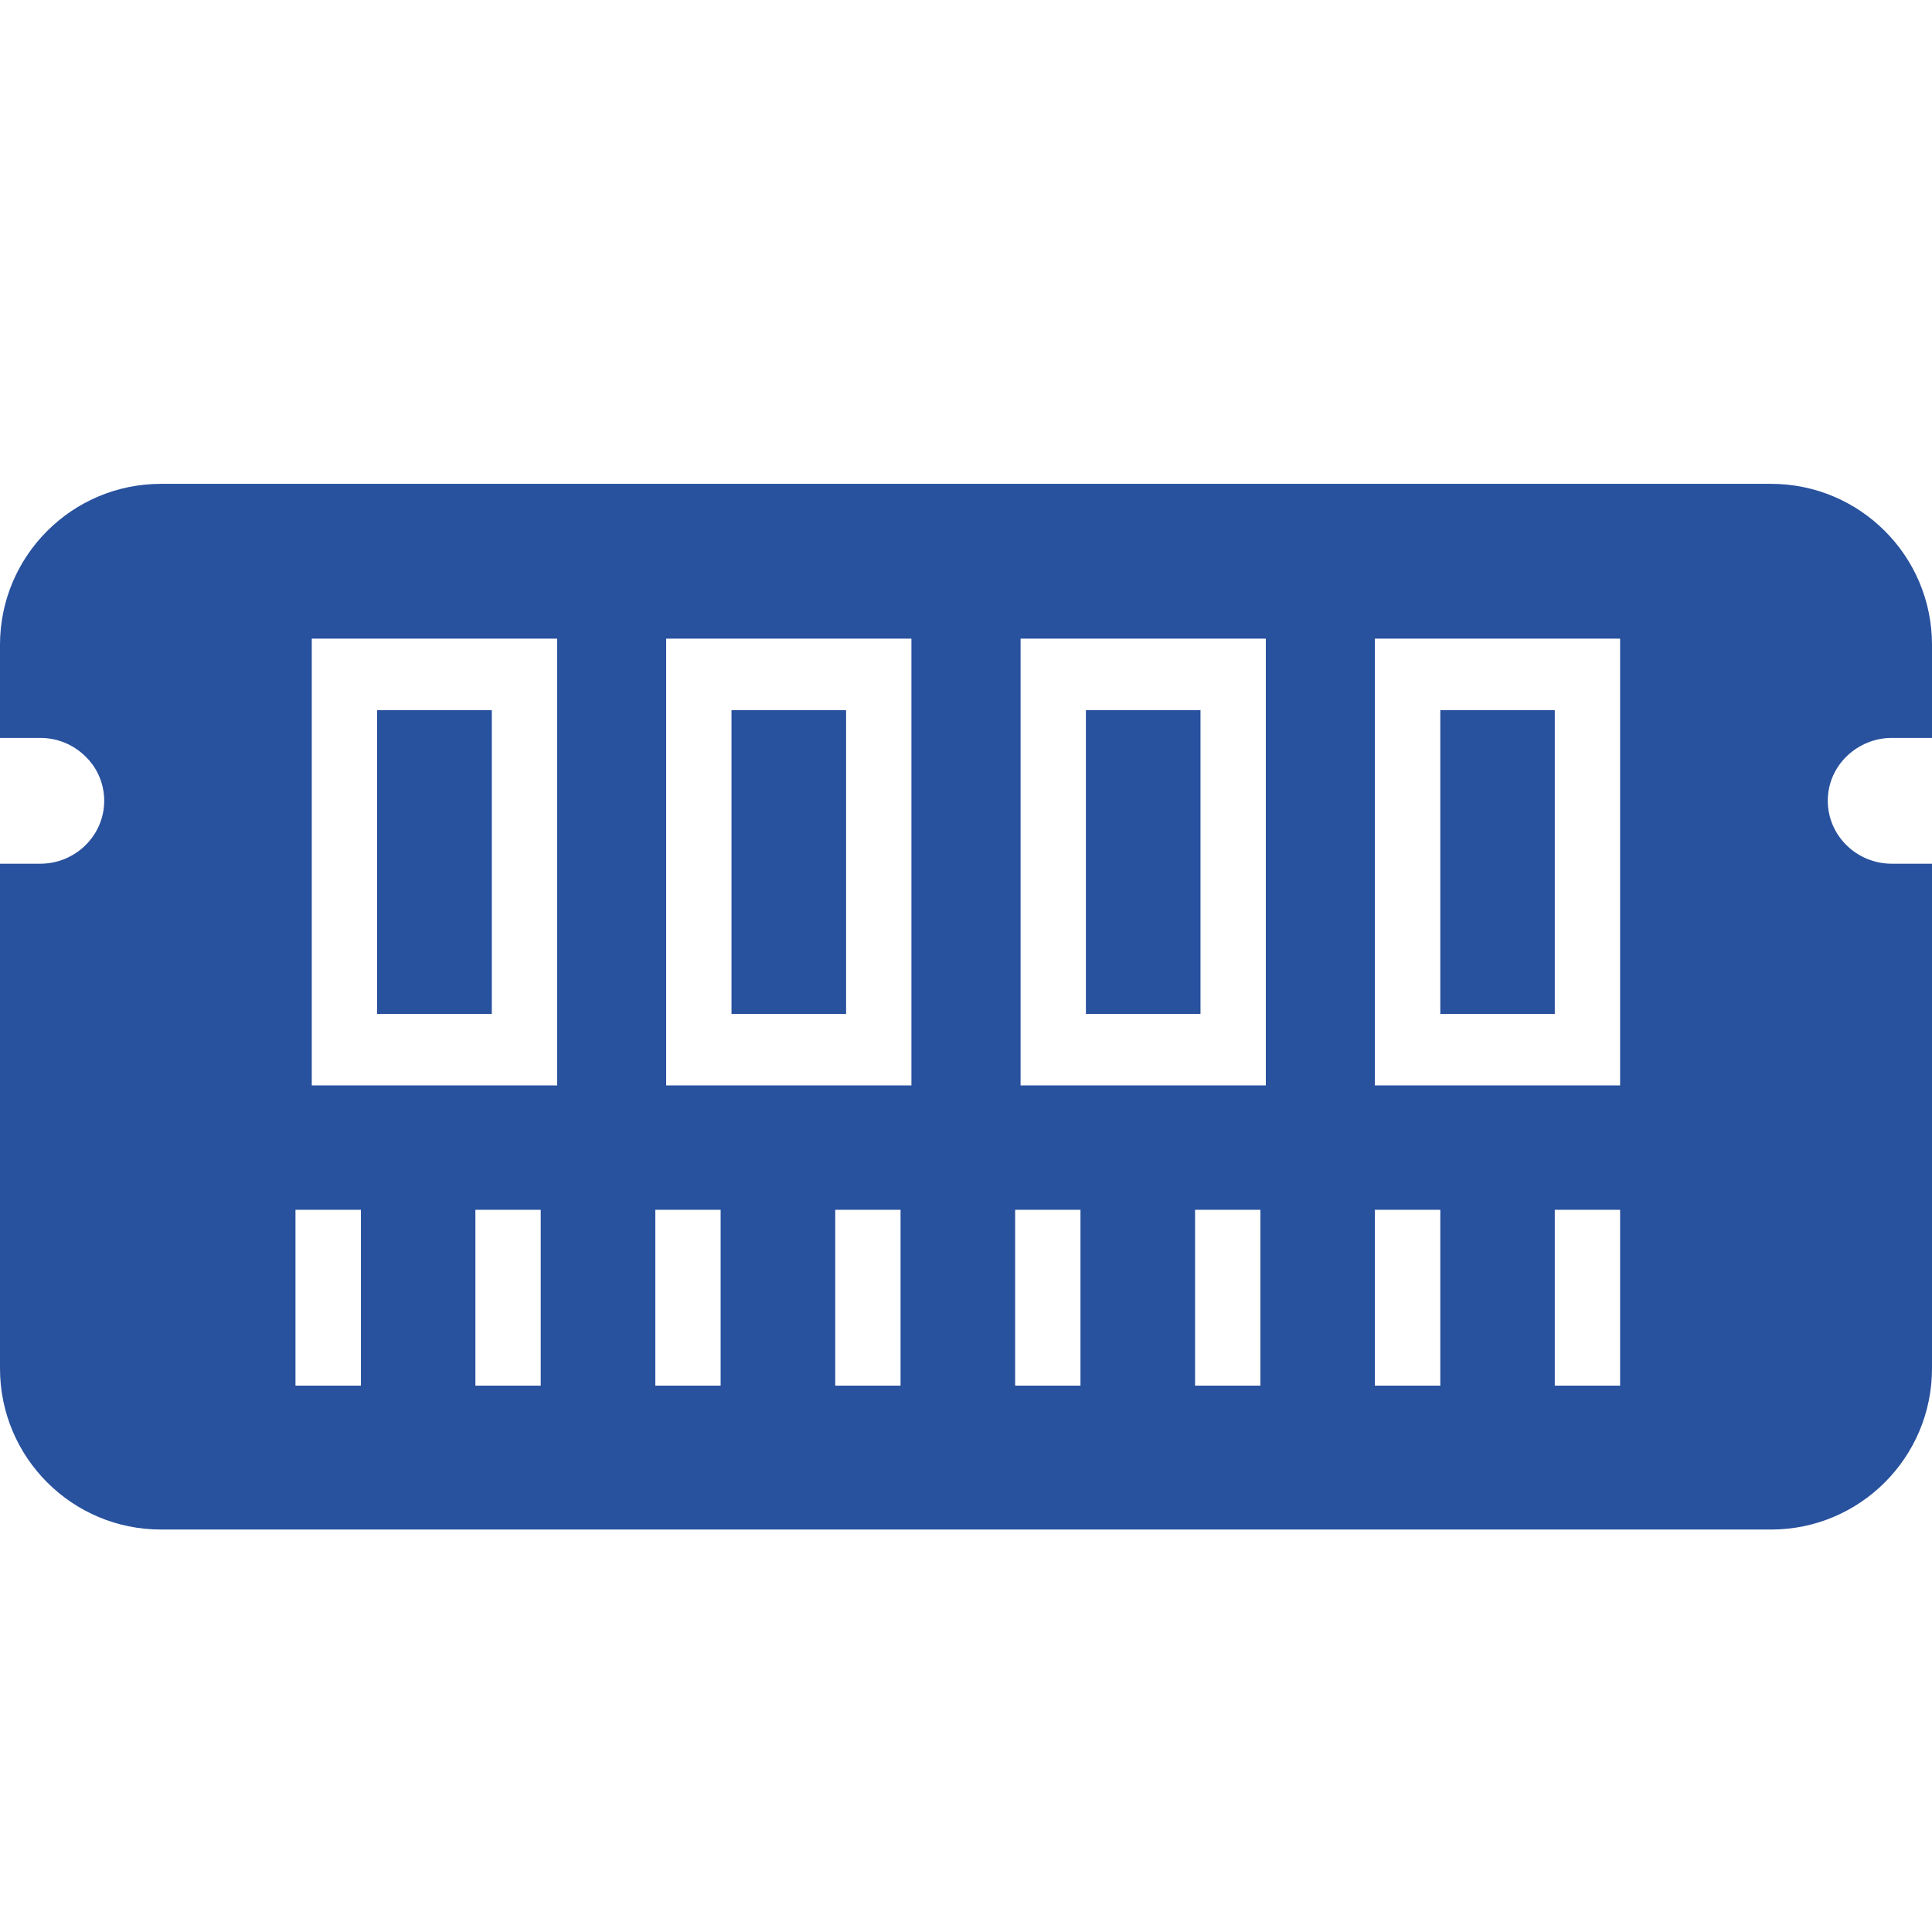
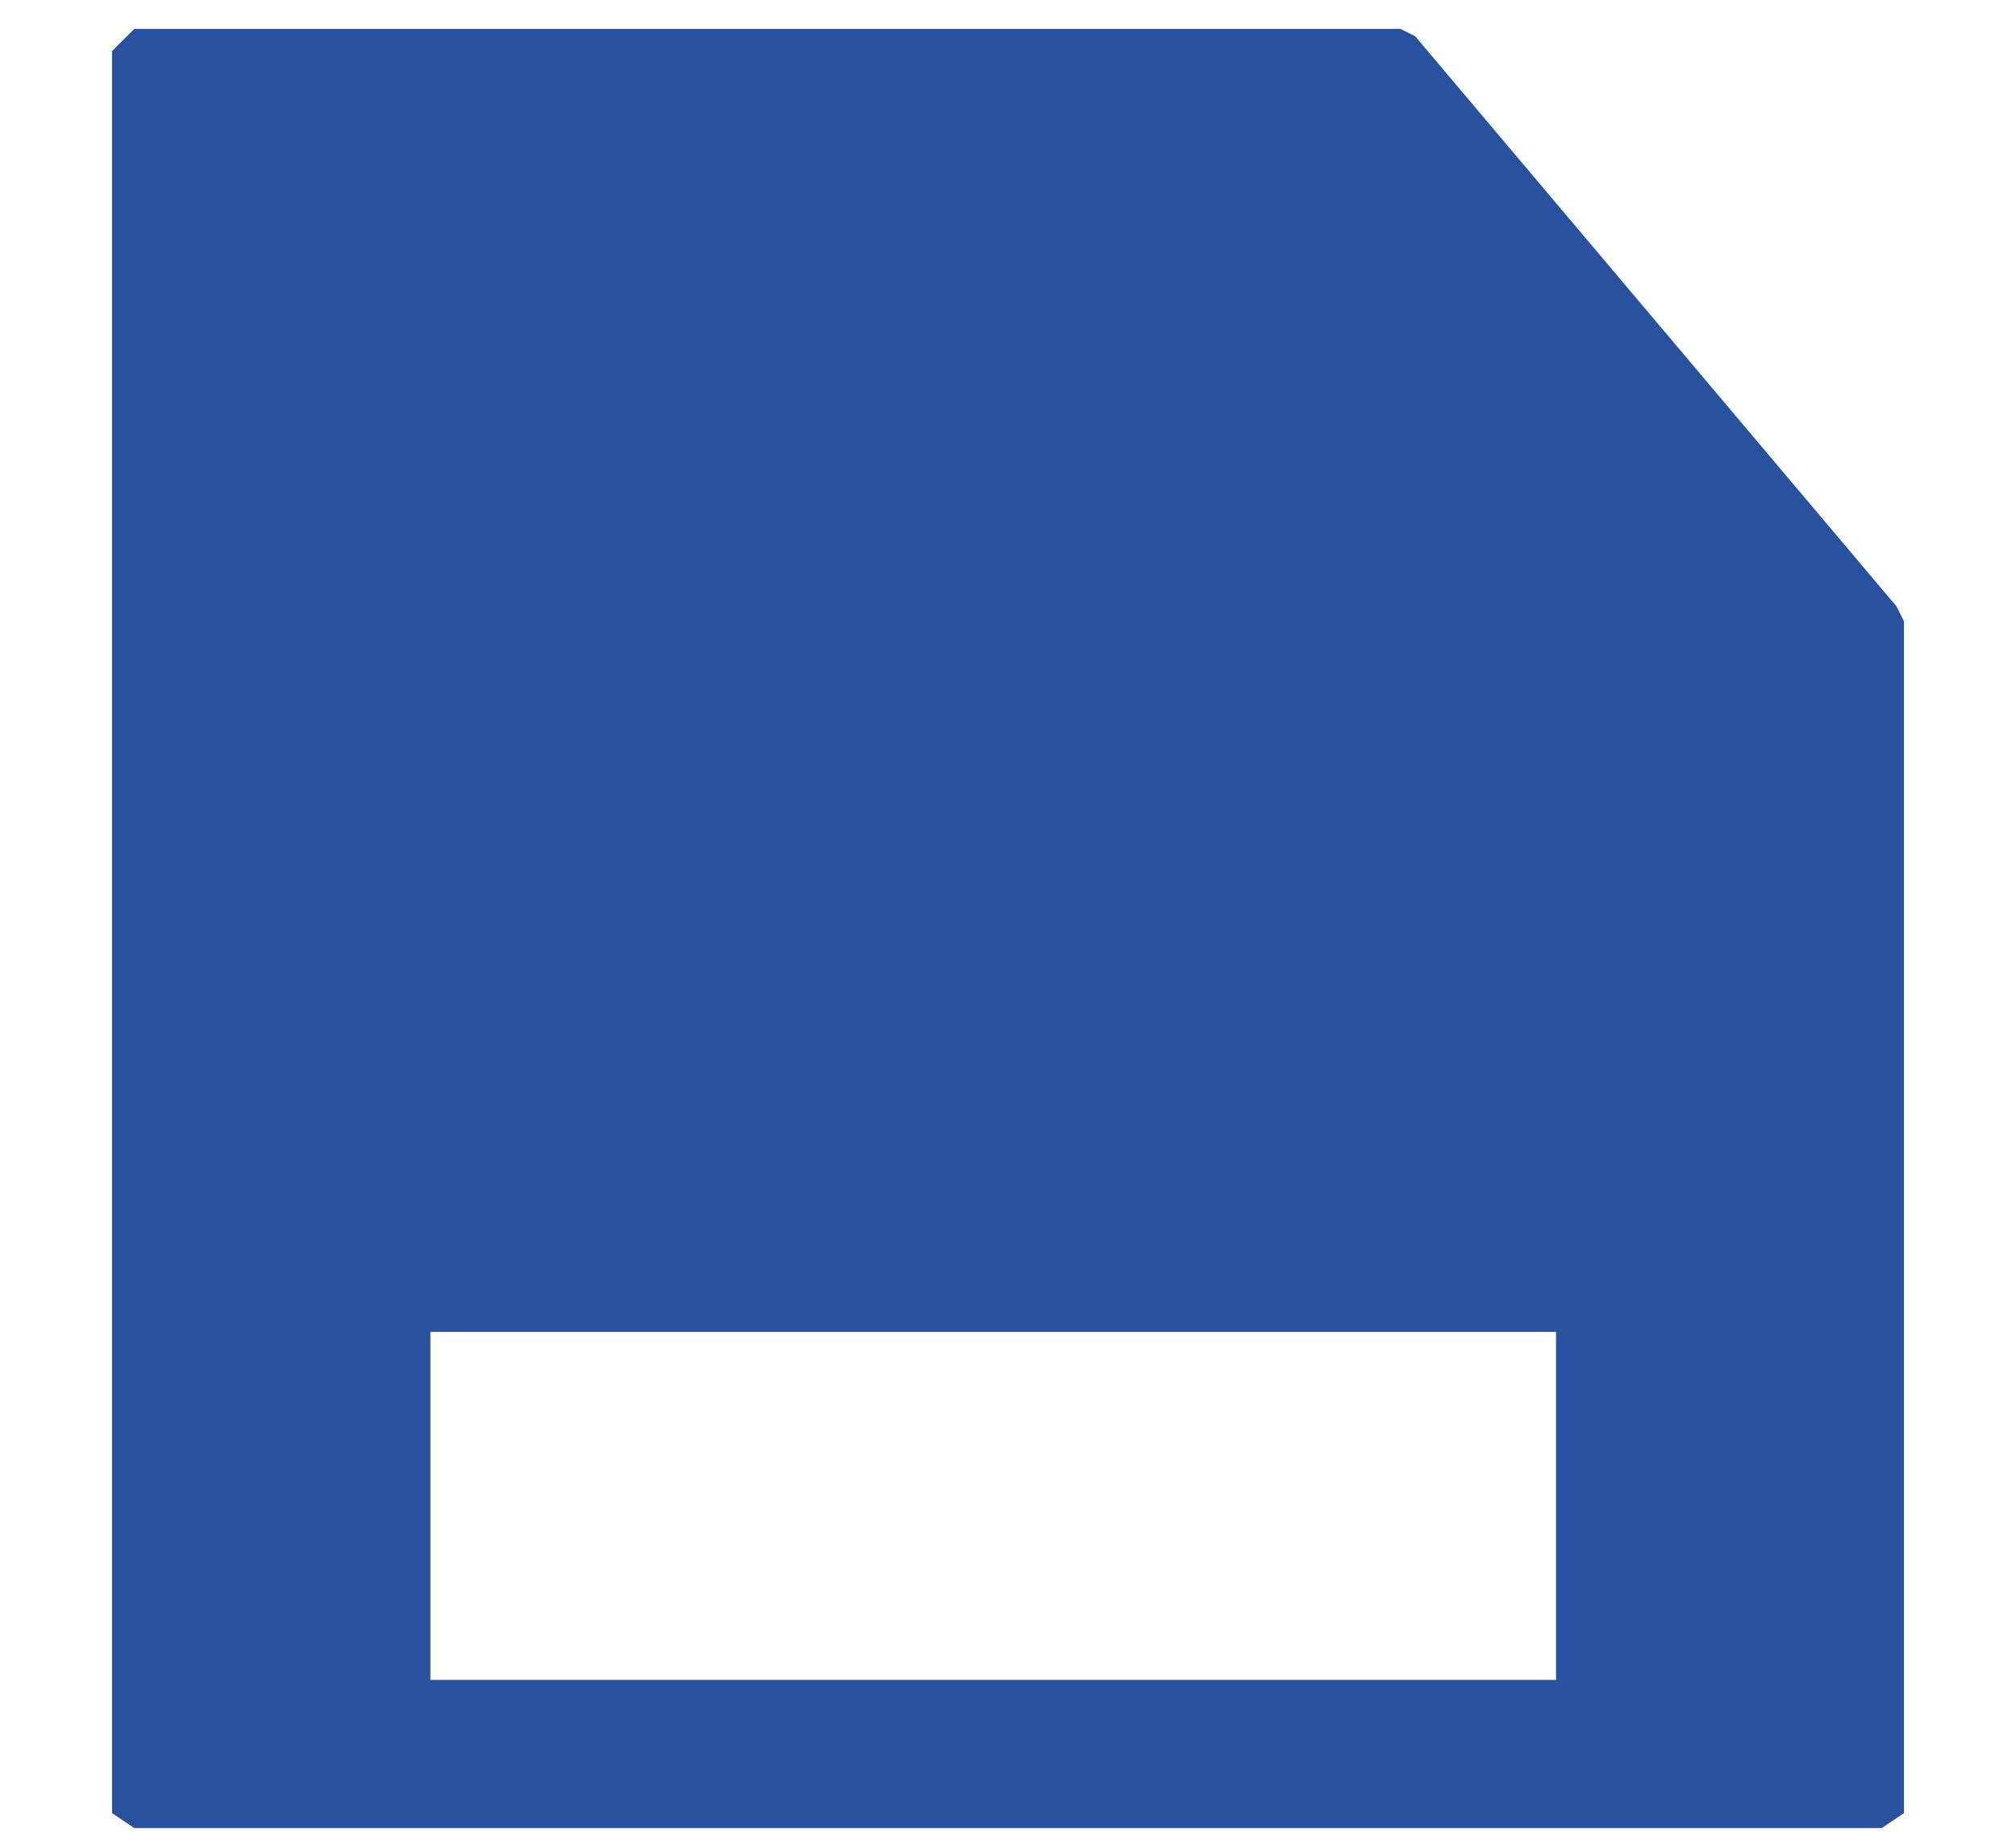
- <svg xmlns="http://www.w3.org/2000/svg" width="16" height="16" viewBox="0 0 16 16" fill="none">
-   <path d="M7.007 8.397L7.007 5.881L6.058 5.881L6.058 8.397L7.007 8.397Z" fill="#28519E" />
-   <path d="M12.876 8.397L12.876 5.881L11.928 5.881L11.928 8.397L12.876 8.397Z" fill="#28519E" />
-   <path d="M16 7.153L15.667 7.153C15.375 7.153 15.137 6.919 15.137 6.632C15.137 6.332 15.389 6.111 15.667 6.111L16 6.111L16 5.34C16 4.604 15.403 4.007 14.667 4.007L1.333 4.007C0.597 4.007 -5.02931e-07 4.604 -5.35119e-07 5.34L-5.68817e-07 6.111L0.333 6.111C0.476 6.111 0.614 6.167 0.717 6.274C0.809 6.366 0.863 6.496 0.863 6.632C0.863 6.919 0.625 7.153 0.333 7.153L-6.14354e-07 7.153L-7.97081e-07 11.333C-8.2927e-07 12.07 0.597 12.667 1.333 12.667L14.667 12.667C15.403 12.667 16 12.07 16 11.333L16 7.153ZM2.582 8.989L2.582 5.289L4.614 5.289L4.614 8.989L2.582 8.989ZM5.517 8.989L5.517 5.289L7.548 5.289L7.548 8.989L5.517 8.989ZM8.452 8.989L8.452 5.289L10.483 5.289L10.483 8.989L8.452 8.989ZM11.386 8.989L11.386 5.289L13.417 5.289L13.417 8.989L11.386 8.989ZM2.447 11.475L2.447 10.019L2.989 10.019L2.989 11.475L2.447 11.475ZM3.937 11.475L3.937 10.019L4.478 10.019L4.478 11.475L3.937 11.475ZM5.427 11.475L5.427 10.019L5.968 10.019L5.968 11.475L5.427 11.475ZM6.917 11.475L6.917 10.019L7.458 10.019L7.458 11.475L6.917 11.475ZM8.407 11.475L8.407 10.019L8.948 10.019L8.948 11.475L8.407 11.475ZM9.897 11.475L9.897 10.019L10.438 10.019L10.438 11.475L9.897 11.475ZM11.386 11.475L11.386 10.019L11.928 10.019L11.928 11.475L11.386 11.475ZM12.876 11.475L12.876 10.019L13.417 10.019L13.417 11.475L12.876 11.475Z" fill="#28519E" />
-   <path d="M9.942 8.397L9.942 5.881L8.993 5.881L8.993 8.397L9.942 8.397Z" fill="#28519E" />
-   <path d="M4.073 8.397L4.073 5.881L3.123 5.881L3.123 8.397L4.073 8.397Z" fill="#28519E" />
+ <svg xmlns="http://www.w3.org/2000/svg" width="12" height="11" viewBox="0 0 12 11" fill="none">
+   <path fill-rule="evenodd" clip-rule="evenodd" d="M11.333 3.698V10.794L11.201 10.883H0.799L0.667 10.794V0.304L0.799 0.172H8.336L8.424 0.216L11.289 3.61L11.333 3.698ZM2.562 7.929H9.262V10.001H2.562V7.929Z" fill="#28519E" />
</svg>
